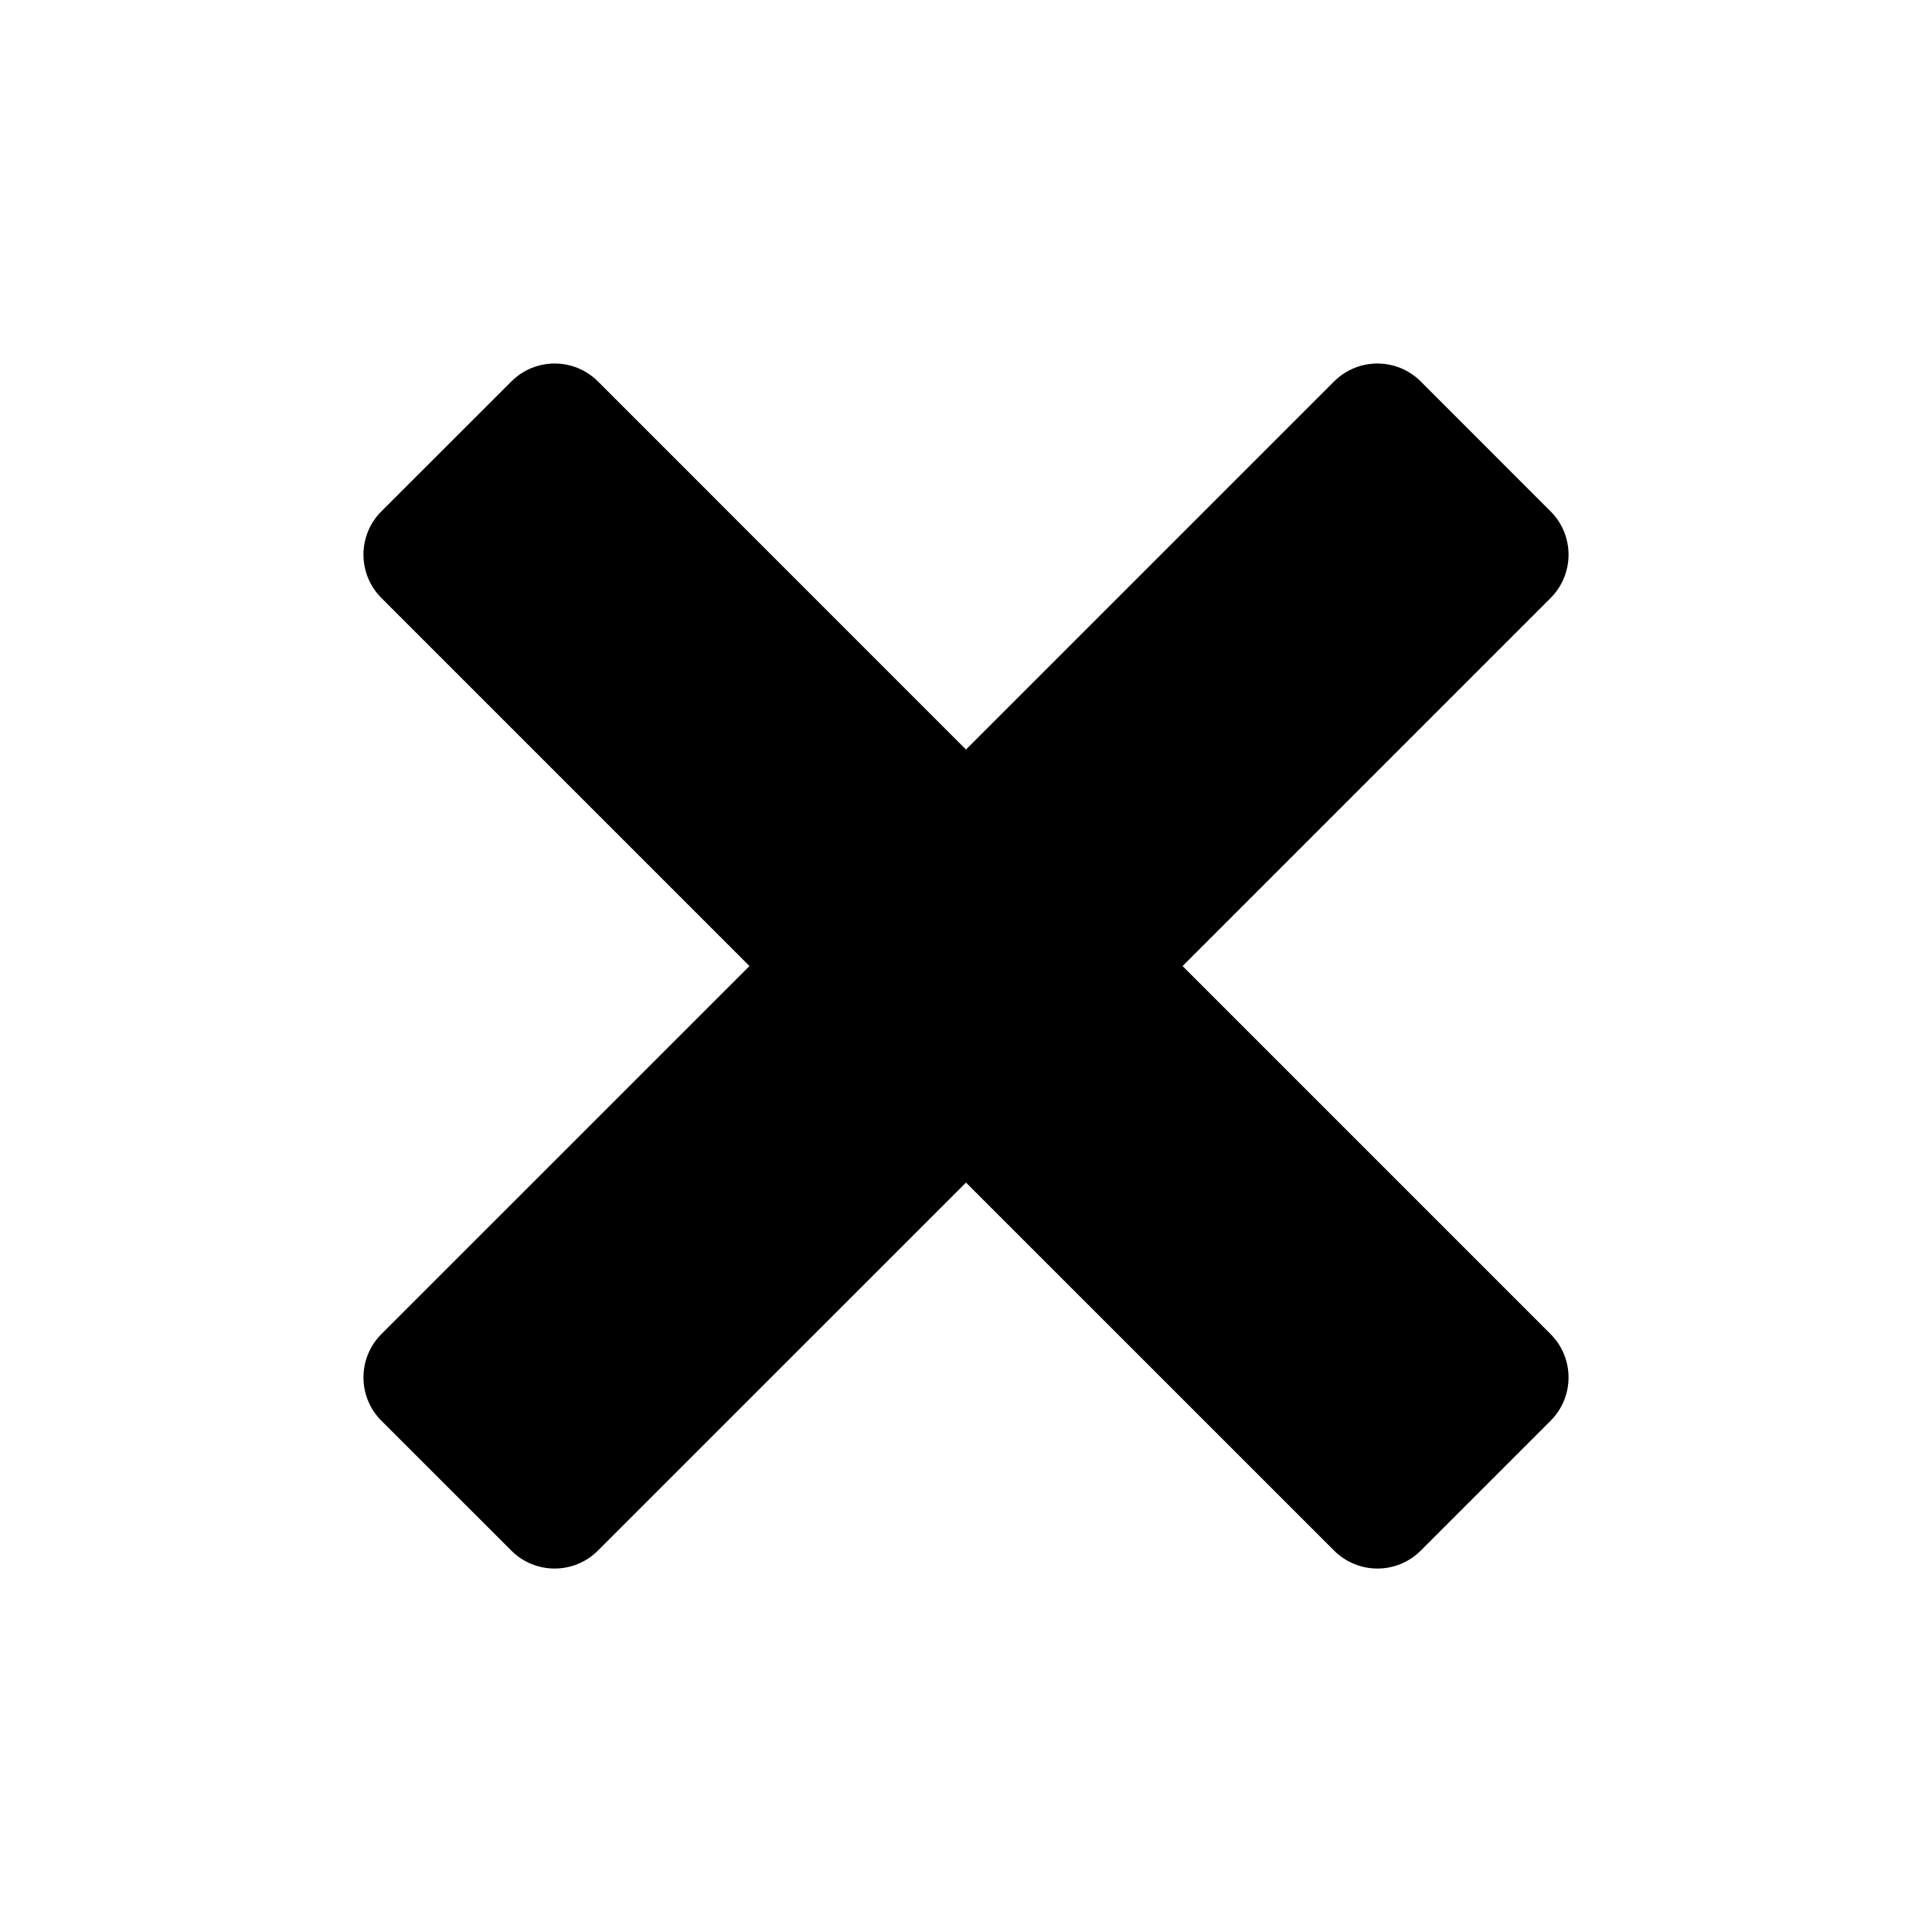
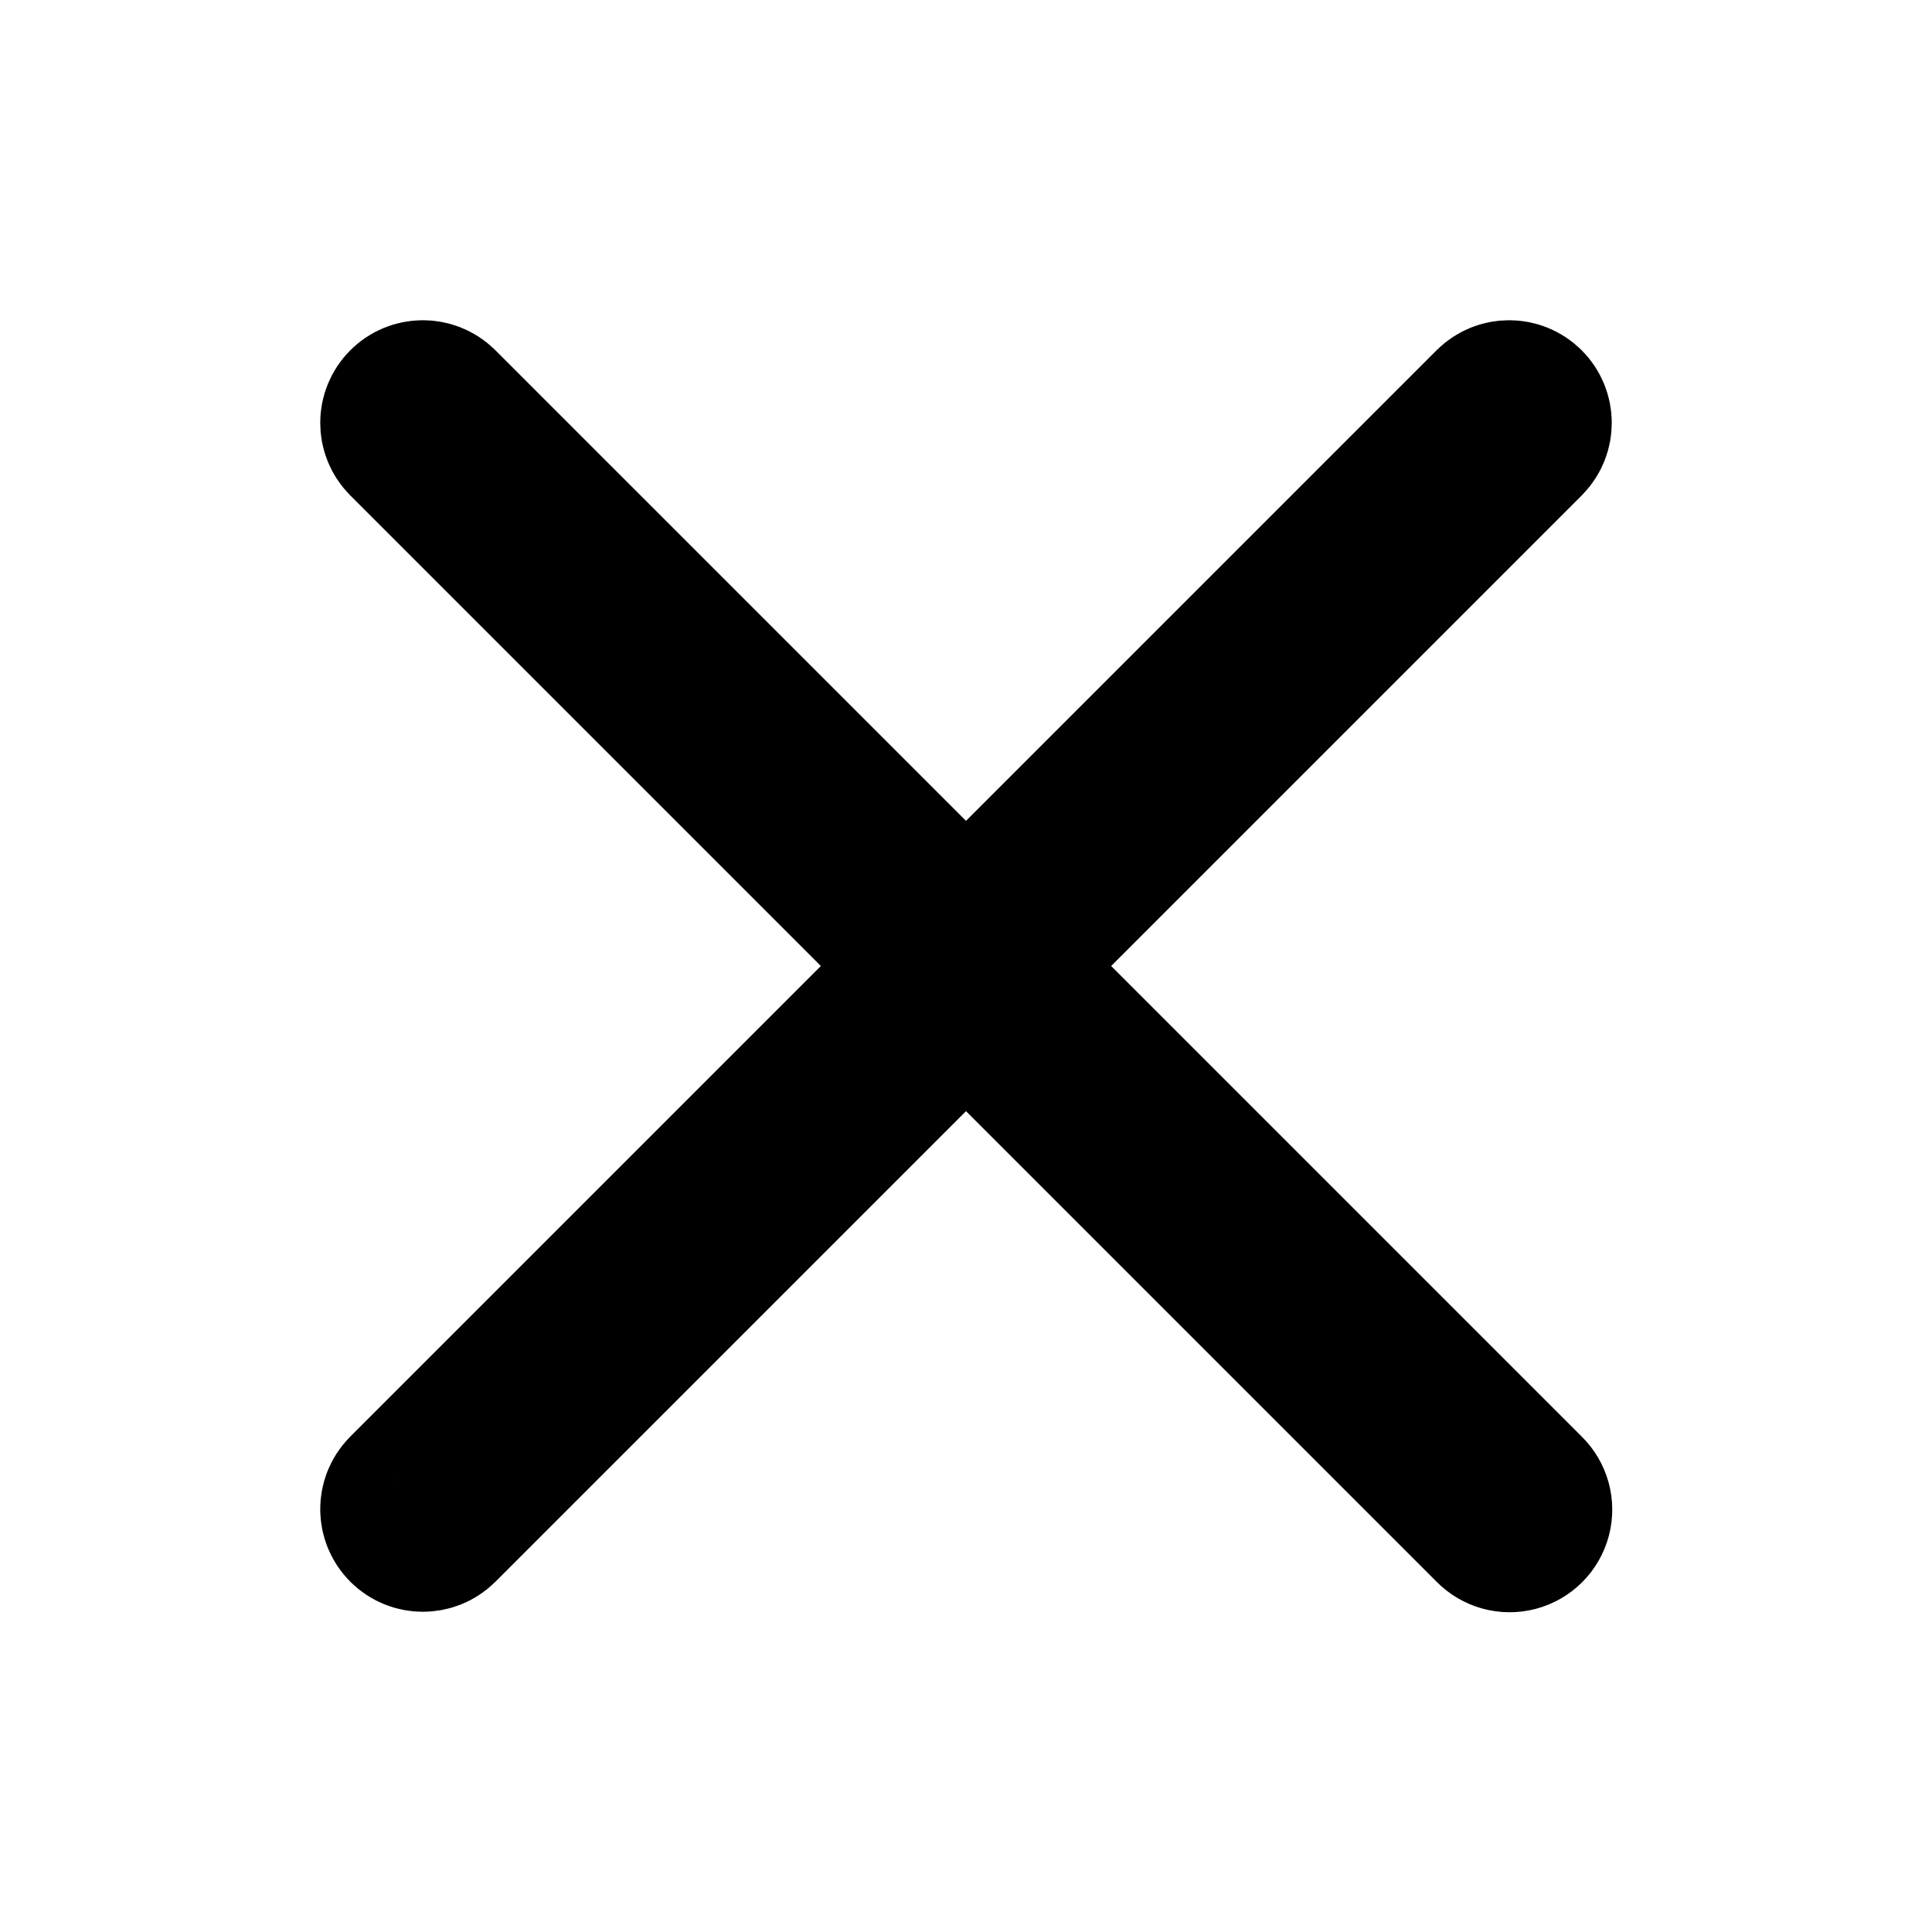
- <svg xmlns="http://www.w3.org/2000/svg" fill="#000000" width="800px" height="800px" viewBox="0 0 32 32" version="1.1">
-   <path d="M19.587 16.001l6.096 6.096c0.396 0.396 0.396 1.039 0 1.435l-2.151 2.151c-0.396 0.396-1.038 0.396-1.435 0l-6.097-6.096-6.097 6.096c-0.396 0.396-1.038 0.396-1.434 0l-2.152-2.151c-0.396-0.396-0.396-1.038 0-1.435l6.097-6.096-6.097-6.097c-0.396-0.396-0.396-1.039 0-1.435l2.153-2.151c0.396-0.396 1.038-0.396 1.434 0l6.096 6.097 6.097-6.097c0.396-0.396 1.038-0.396 1.435 0l2.151 2.152c0.396 0.396 0.396 1.038 0 1.435l-6.096 6.096z" />
+ <svg xmlns="http://www.w3.org/2000/svg" fill="#000000" width="132px" height="132px" viewBox="0 0 256.00 256.00" id="Flat" stroke="#000000" stroke-width="19.2">
+   <g id="SVGRepo_bgCarrier" stroke-width="0" />
+   <g id="SVGRepo_tracerCarrier" stroke-linecap="round" stroke-linejoin="round" />
+   <g id="SVGRepo_iconCarrier">
+     <path d="M202.829,197.172a4,4,0,1,1-5.657,5.656L128,133.657,58.829,202.828a4,4,0,0,1-5.657-5.656L122.343,128,53.171,58.828a4,4,0,0,1,5.657-5.656L128,122.343l69.171-69.171a4,4,0,0,1,5.657,5.656L133.657,128Z" />
+   </g>
</svg>
